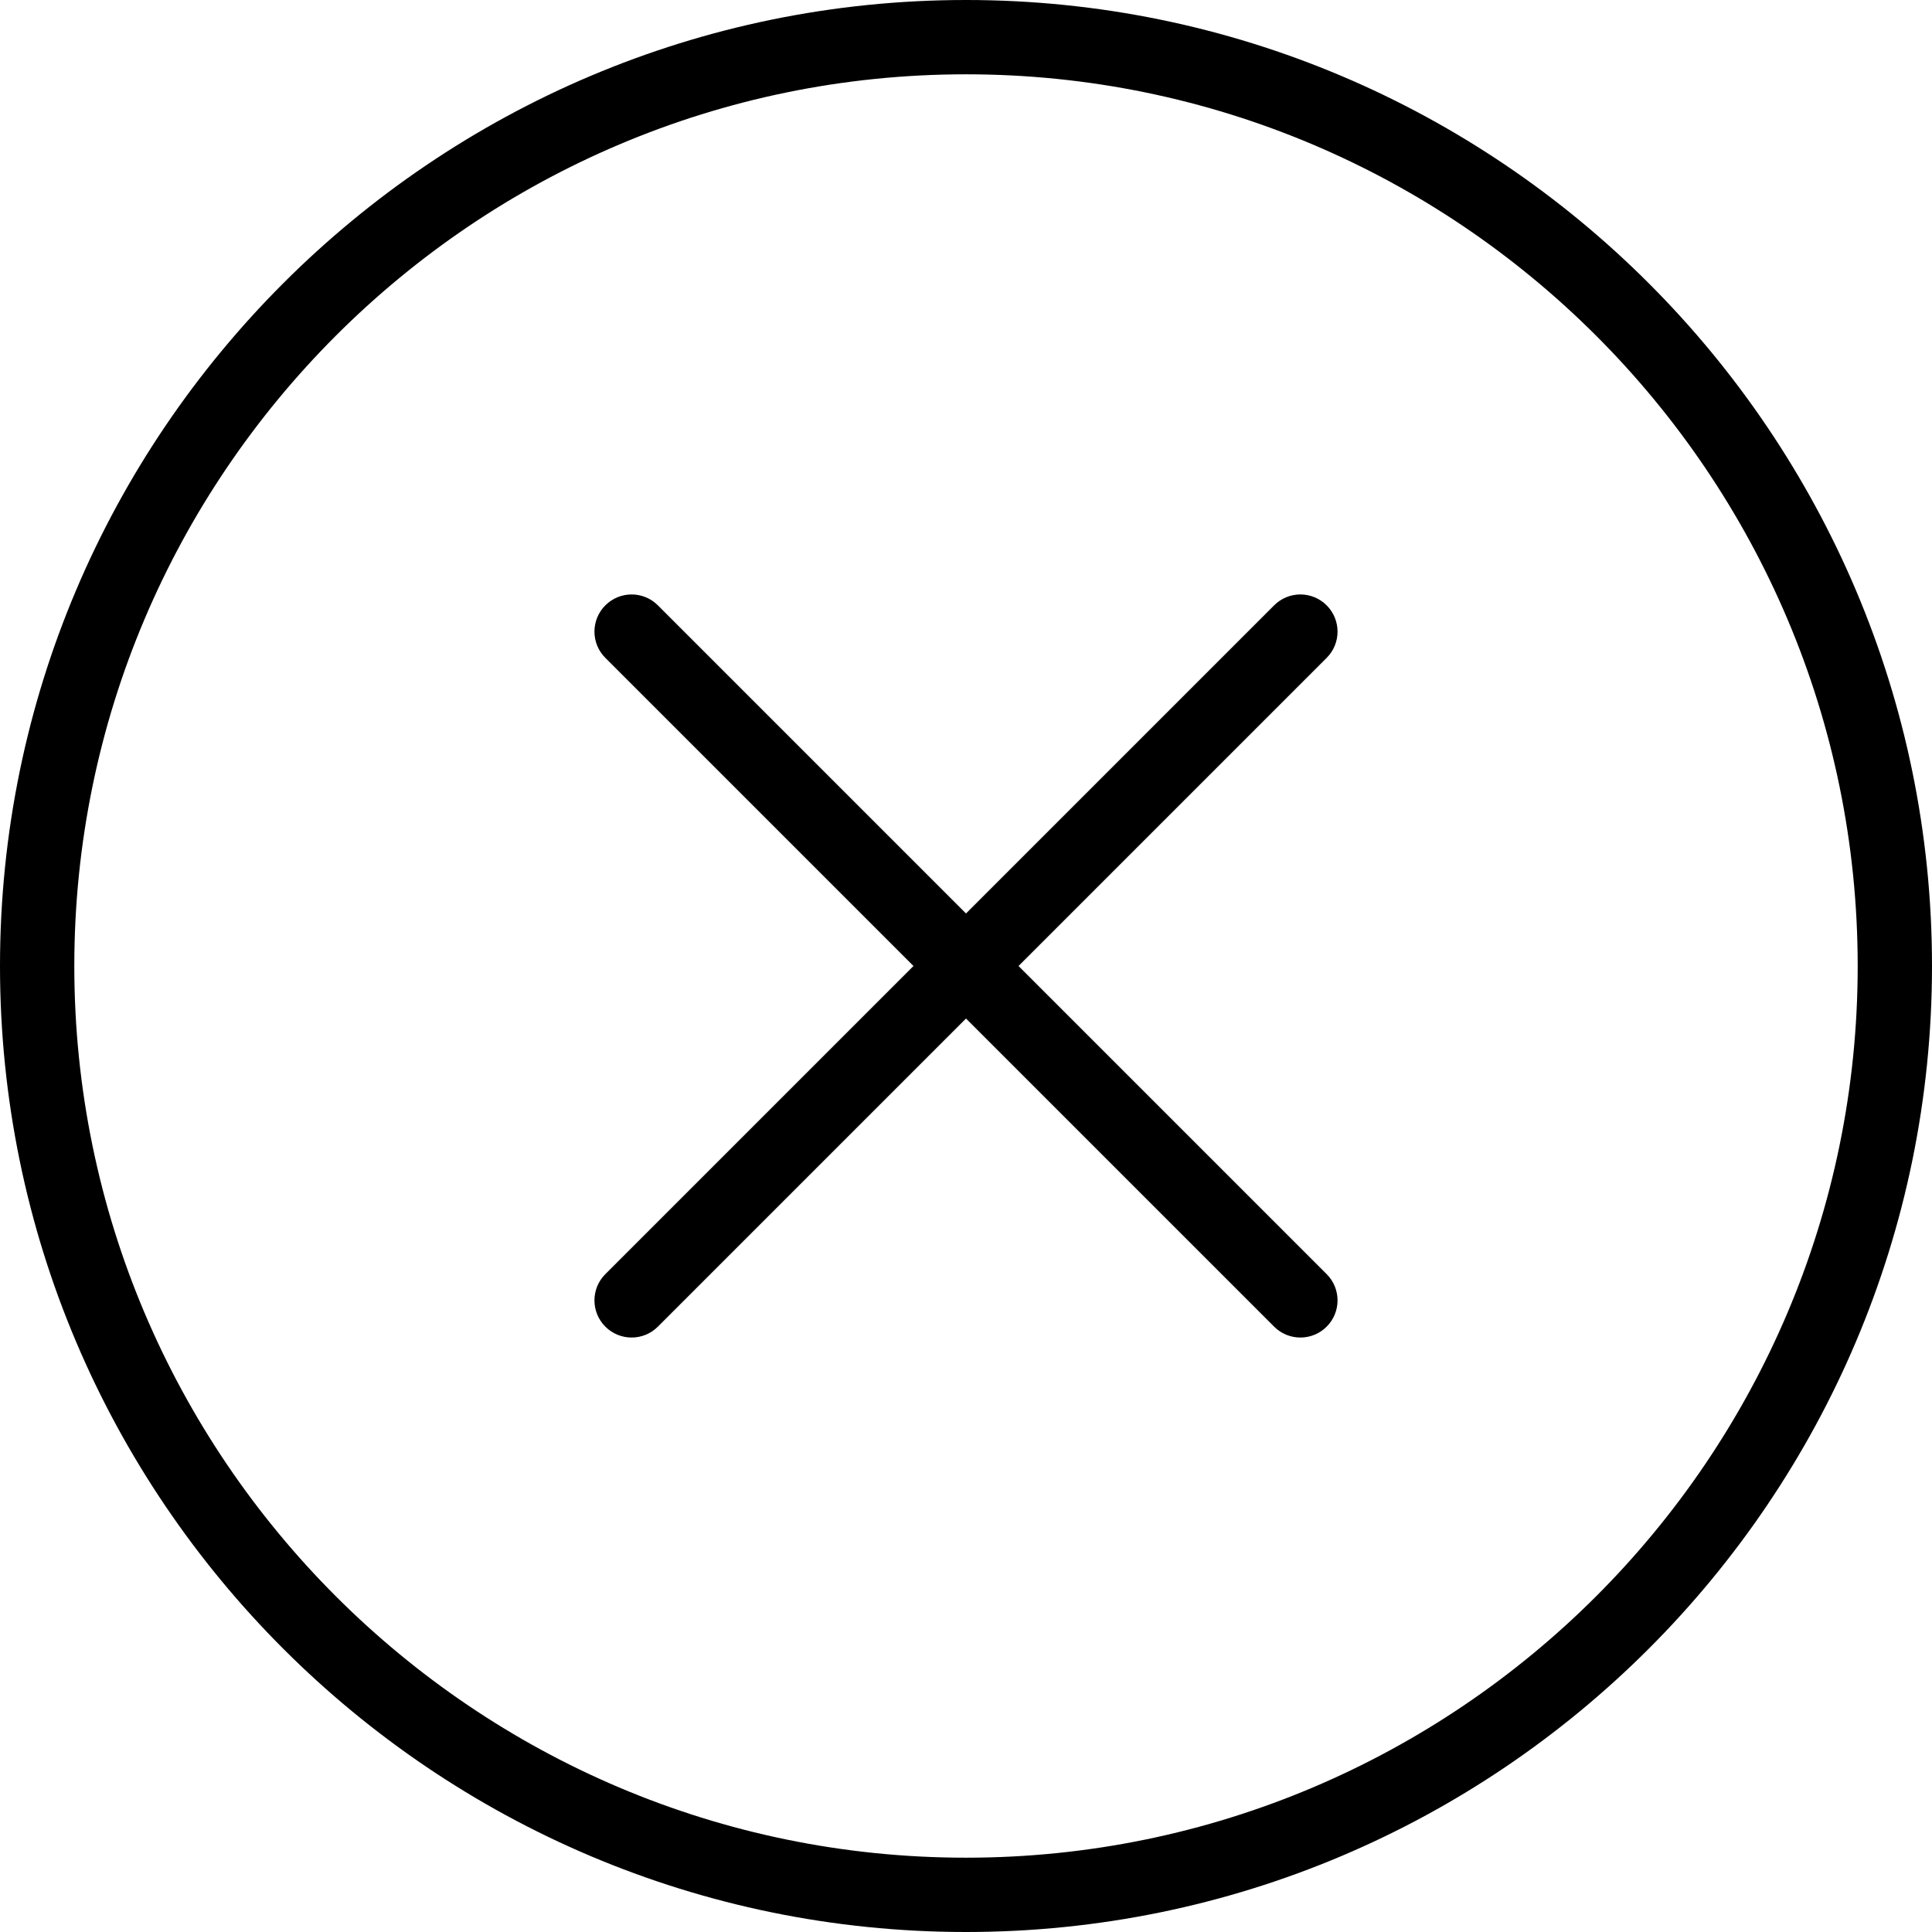
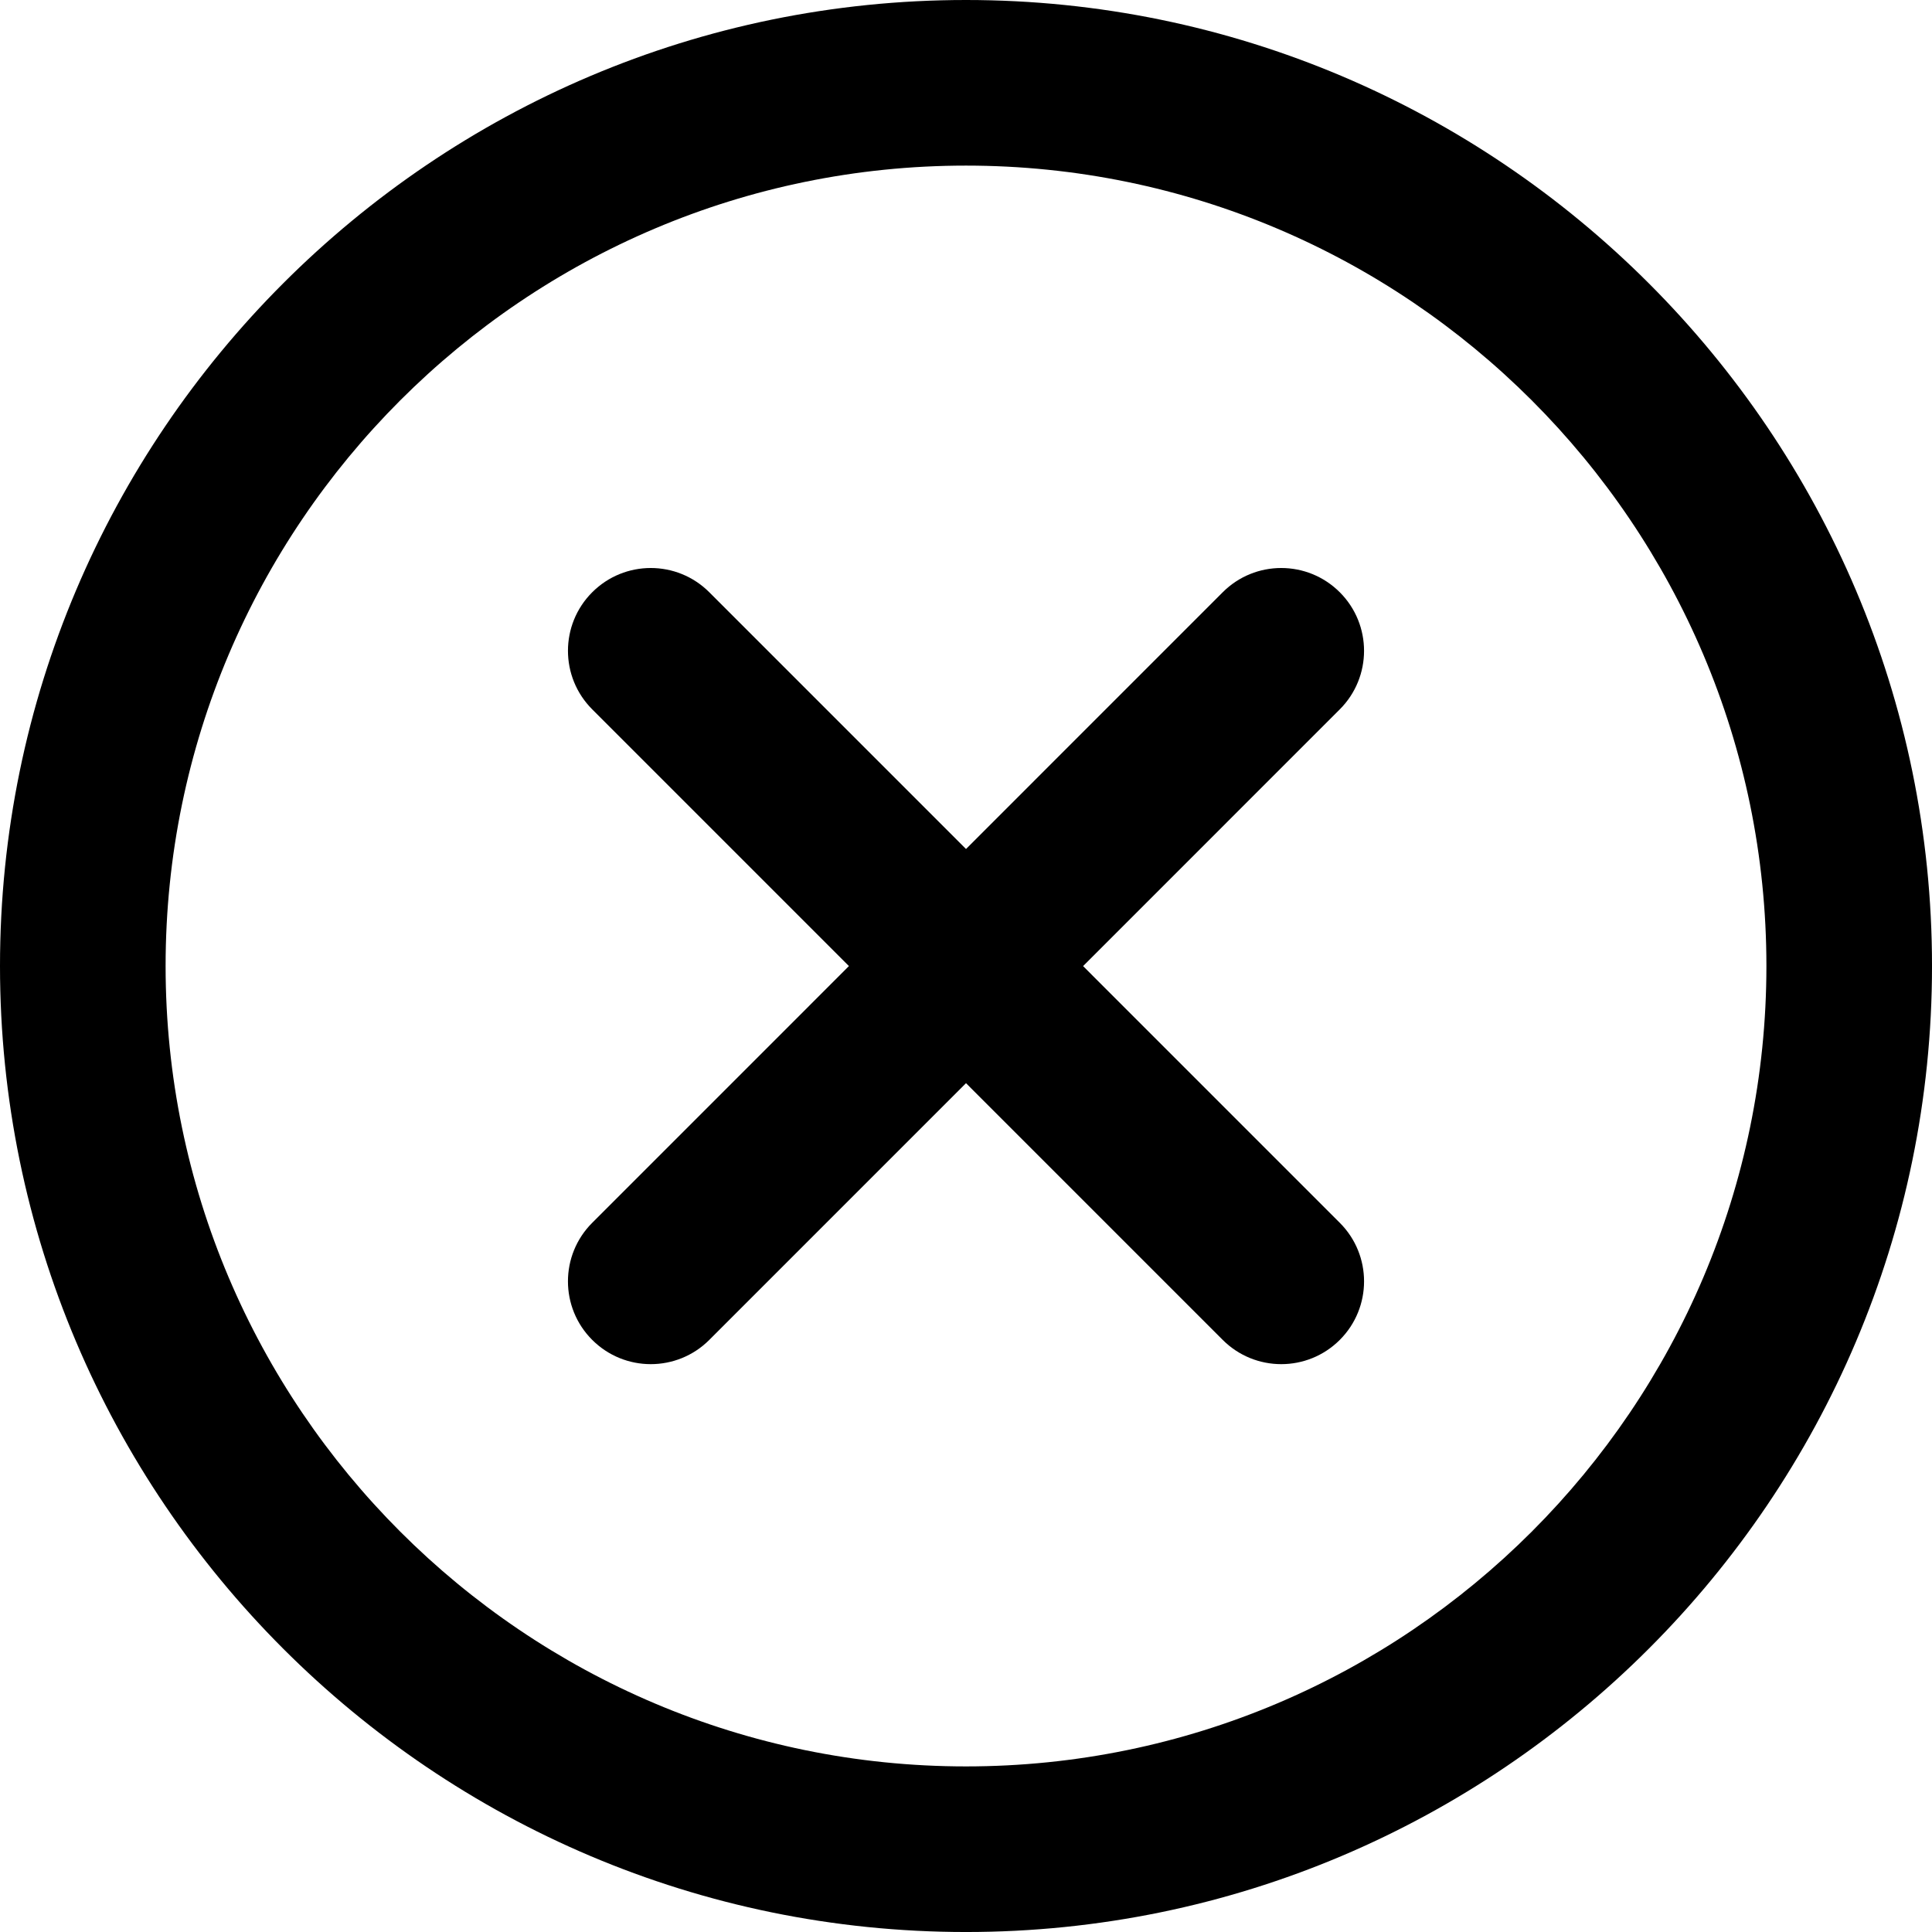
- <svg xmlns="http://www.w3.org/2000/svg" version="1.1" id="Capa_1" x="0px" y="0px" viewBox="0 0 52 52" style="enable-background:new 0 0 52 52;" xml:space="preserve">
+ <svg xmlns="http://www.w3.org/2000/svg" version="1.1" id="Capa_1" x="0px" y="0px" viewBox="0 0 174.239 174.239" style="enable-background:new 0 0 174.239 174.239;" xml:space="preserve">
  <g>
-     <path d="M26,0C11.664,0,0,11.663,0,26s11.664,26,26,26s26-11.663,26-26S40.336,0,26,0z M26,50C12.767,50,2,39.233,2,26   S12.767,2,26,2s24,10.767,24,24S39.233,50,26,50z" />
-     <path d="M35.707,16.293c-0.391-0.391-1.023-0.391-1.414,0L26,24.586l-8.293-8.293c-0.391-0.391-1.023-0.391-1.414,0   s-0.391,1.023,0,1.414L24.586,26l-8.293,8.293c-0.391,0.391-0.391,1.023,0,1.414C16.488,35.902,16.744,36,17,36   s0.512-0.098,0.707-0.293L26,27.414l8.293,8.293C34.488,35.902,34.744,36,35,36s0.512-0.098,0.707-0.293   c0.391-0.391,0.391-1.023,0-1.414L27.414,26l8.293-8.293C36.098,17.316,36.098,16.684,35.707,16.293z" />
+     <path d="M87.12,0C39.082,0,0,39.082,0,87.12s39.082,87.12,87.12,87.12s87.12-39.082,87.12-87.12S135.157,0,87.12,0z M87.12,159.305   c-39.802,0-72.185-32.383-72.185-72.185S47.318,14.935,87.12,14.935s72.185,32.383,72.185,72.185S126.921,159.305,87.12,159.305z" />
+     <path d="M120.83,53.414c-2.917-2.917-7.647-2.917-10.559,0L87.12,76.568L63.969,53.414c-2.917-2.917-7.642-2.917-10.559,0   s-2.917,7.642,0,10.559l23.151,23.153L53.409,110.28c-2.917,2.917-2.917,7.642,0,10.559c1.458,1.458,3.369,2.188,5.28,2.188   c1.911,0,3.824-0.729,5.28-2.188L87.12,97.686l23.151,23.153c1.458,1.458,3.369,2.188,5.28,2.188c1.911,0,3.821-0.729,5.28-2.188   c2.917-2.917,2.917-7.642,0-10.559L97.679,87.127l23.151-23.153C123.747,61.057,123.747,56.331,120.83,53.414z" />
  </g>
  <g>
</g>
  <g>
</g>
  <g>
</g>
  <g>
</g>
  <g>
</g>
  <g>
</g>
  <g>
</g>
  <g>
</g>
  <g>
</g>
  <g>
</g>
  <g>
</g>
  <g>
</g>
  <g>
</g>
  <g>
</g>
  <g>
</g>
</svg>
